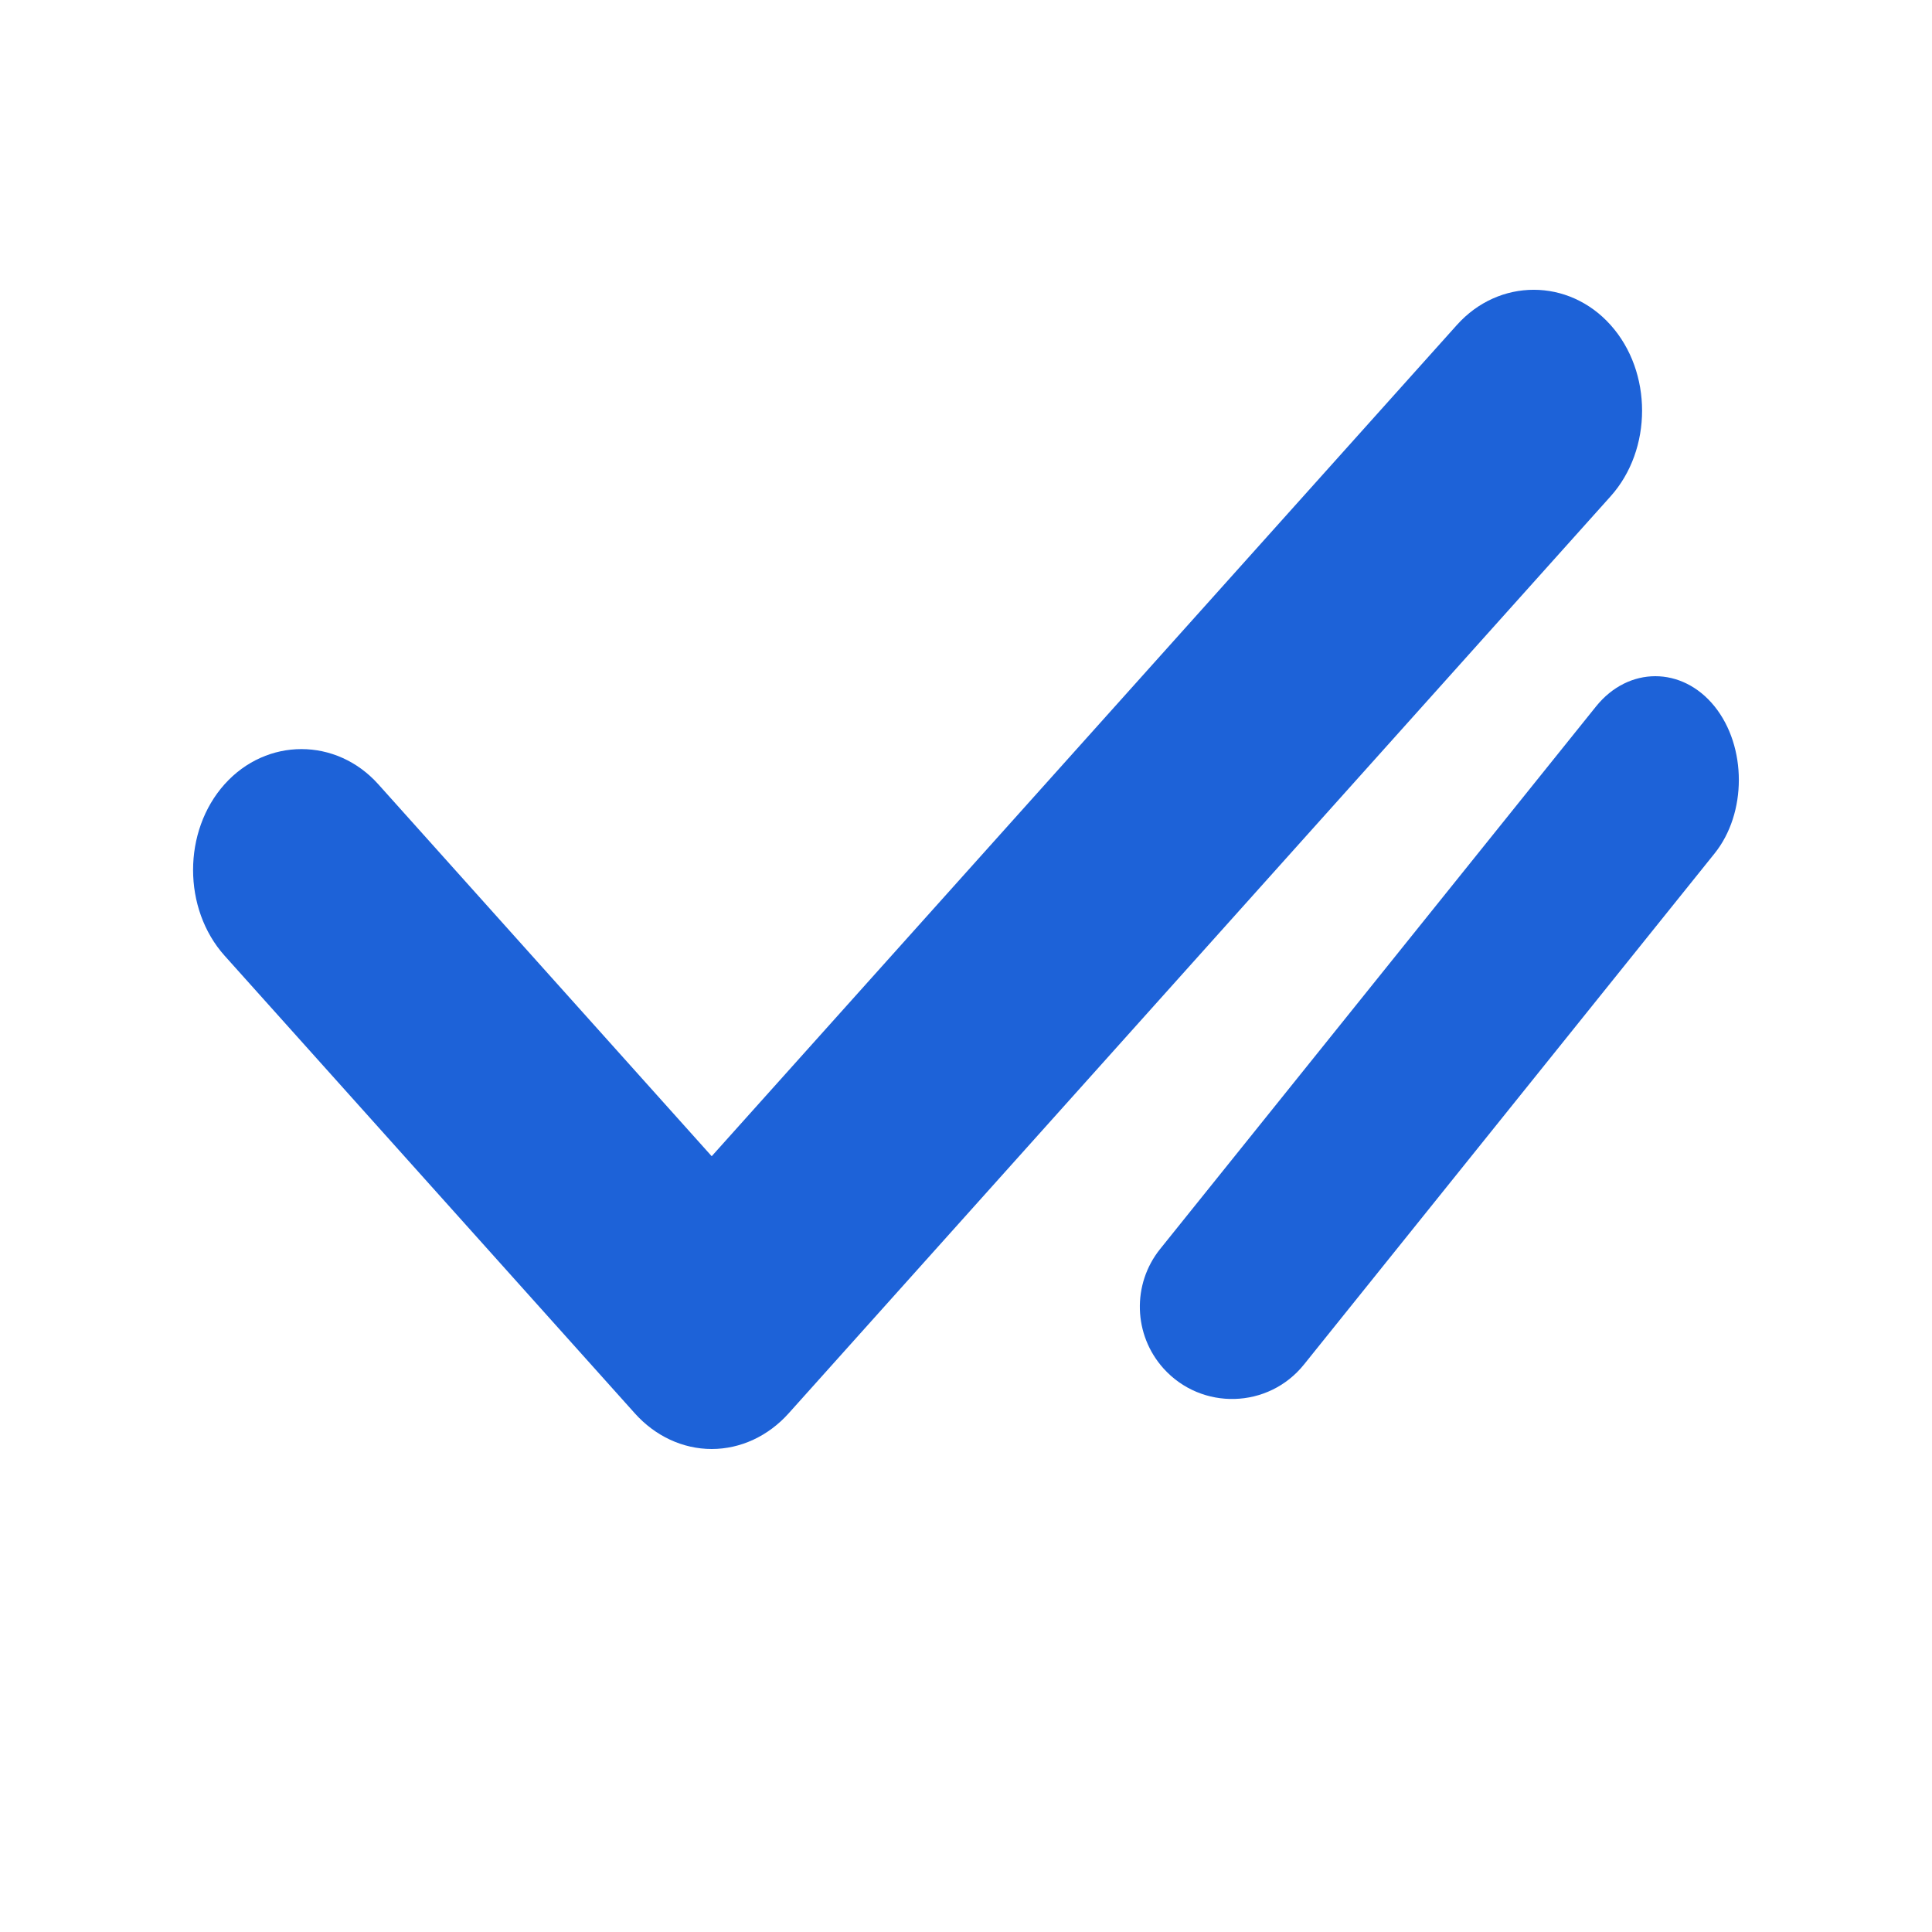
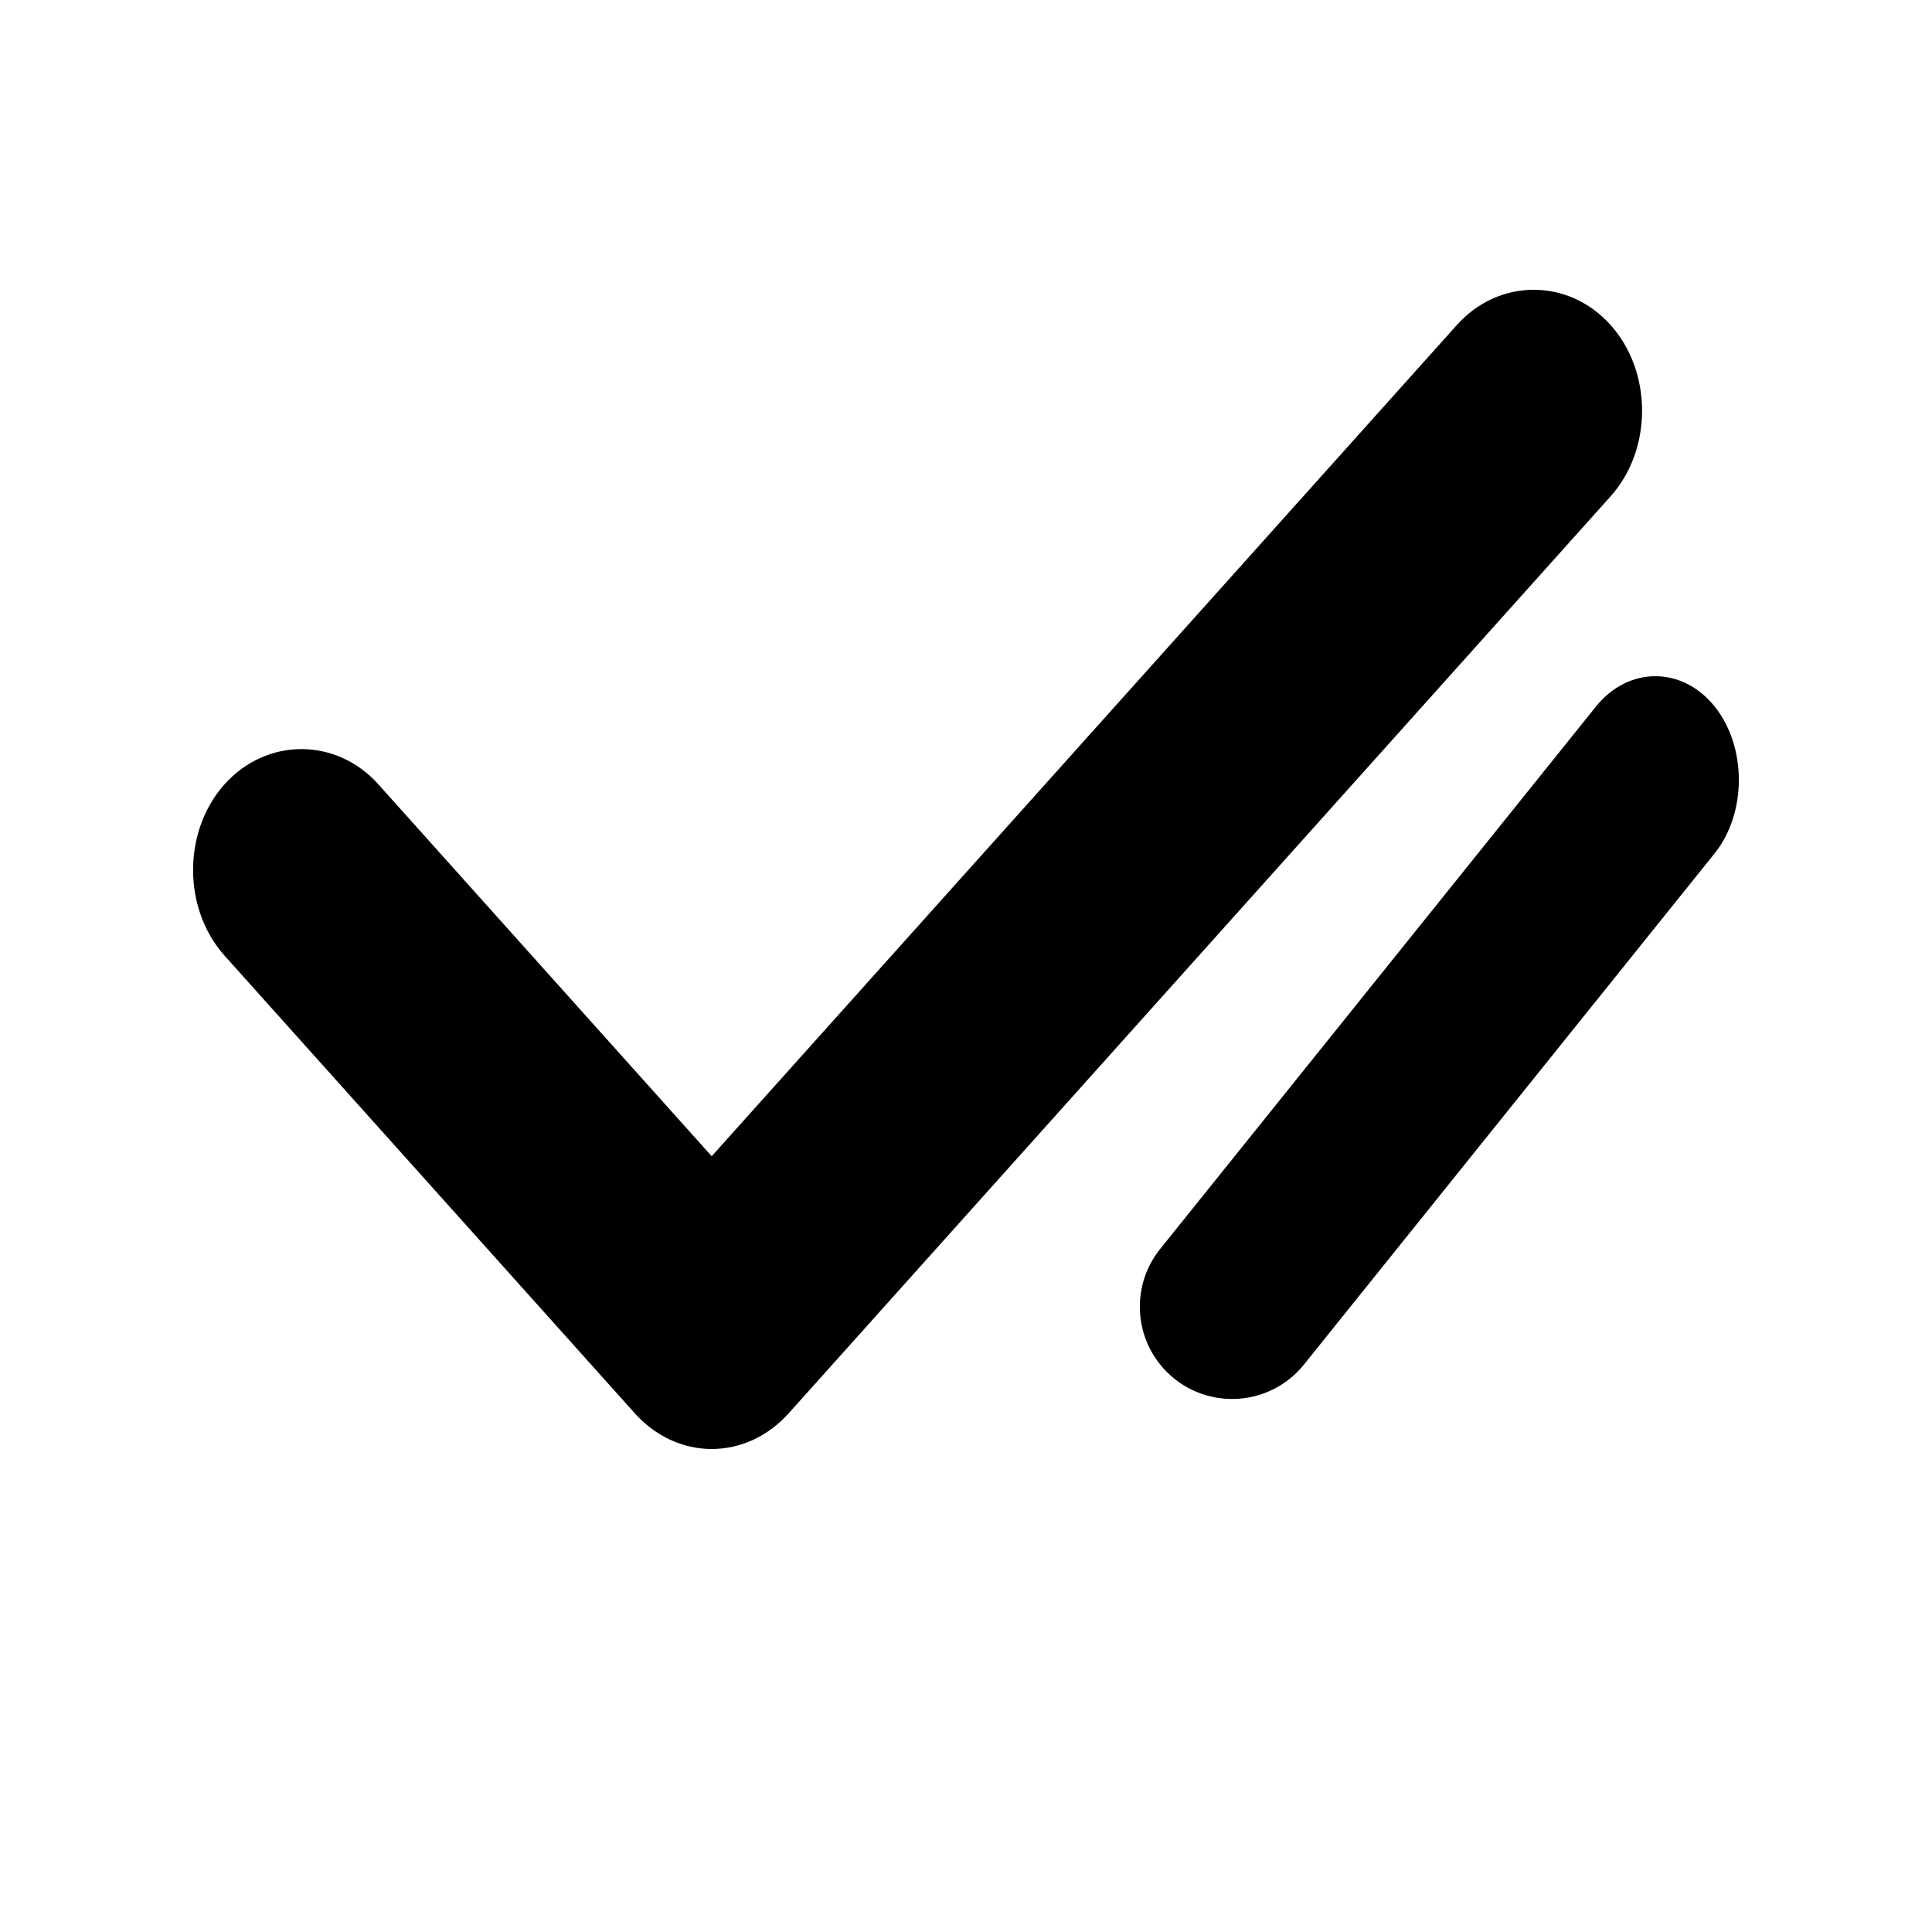
<svg xmlns="http://www.w3.org/2000/svg" width="24" height="24" viewBox="0 0 24 24" fill="none">
-   <path d="M8.841 18C8.481 18 8.139 17.839 7.887 17.558L2.79 11.872C2.268 11.289 2.268 10.325 2.79 9.742C3.312 9.16 4.177 9.16 4.699 9.742L8.841 14.363L18.098 4.037C18.62 3.454 19.485 3.454 20.007 4.037C20.529 4.619 20.529 5.584 20.007 6.166L9.796 17.558C9.544 17.839 9.201 18 8.841 18Z" fill="#1D62D8" />
-   <path d="M19.827 8.775L14.412 15.515C14.06 15.953 14.078 16.582 14.454 17C14.927 17.524 15.757 17.501 16.199 16.95L21.299 10.602C21.701 10.102 21.701 9.275 21.299 8.775C20.896 8.275 20.23 8.275 19.827 8.775Z" fill="#1D62D8" />
+   <path d="M8.841 18C8.481 18 8.139 17.839 7.887 17.558L2.79 11.872C2.268 11.289 2.268 10.325 2.79 9.742C3.312 9.16 4.177 9.16 4.699 9.742L8.841 14.363L18.098 4.037C18.62 3.454 19.485 3.454 20.007 4.037C20.529 4.619 20.529 5.584 20.007 6.166L9.796 17.558C9.544 17.839 9.201 18 8.841 18Z" fill="currentColor" />
+   <path d="M19.827 8.775L14.412 15.515C14.06 15.953 14.078 16.582 14.454 17C14.927 17.524 15.757 17.501 16.199 16.95L21.299 10.602C21.701 10.102 21.701 9.275 21.299 8.775C20.896 8.275 20.23 8.275 19.827 8.775Z" fill="currentColor" />
</svg>
